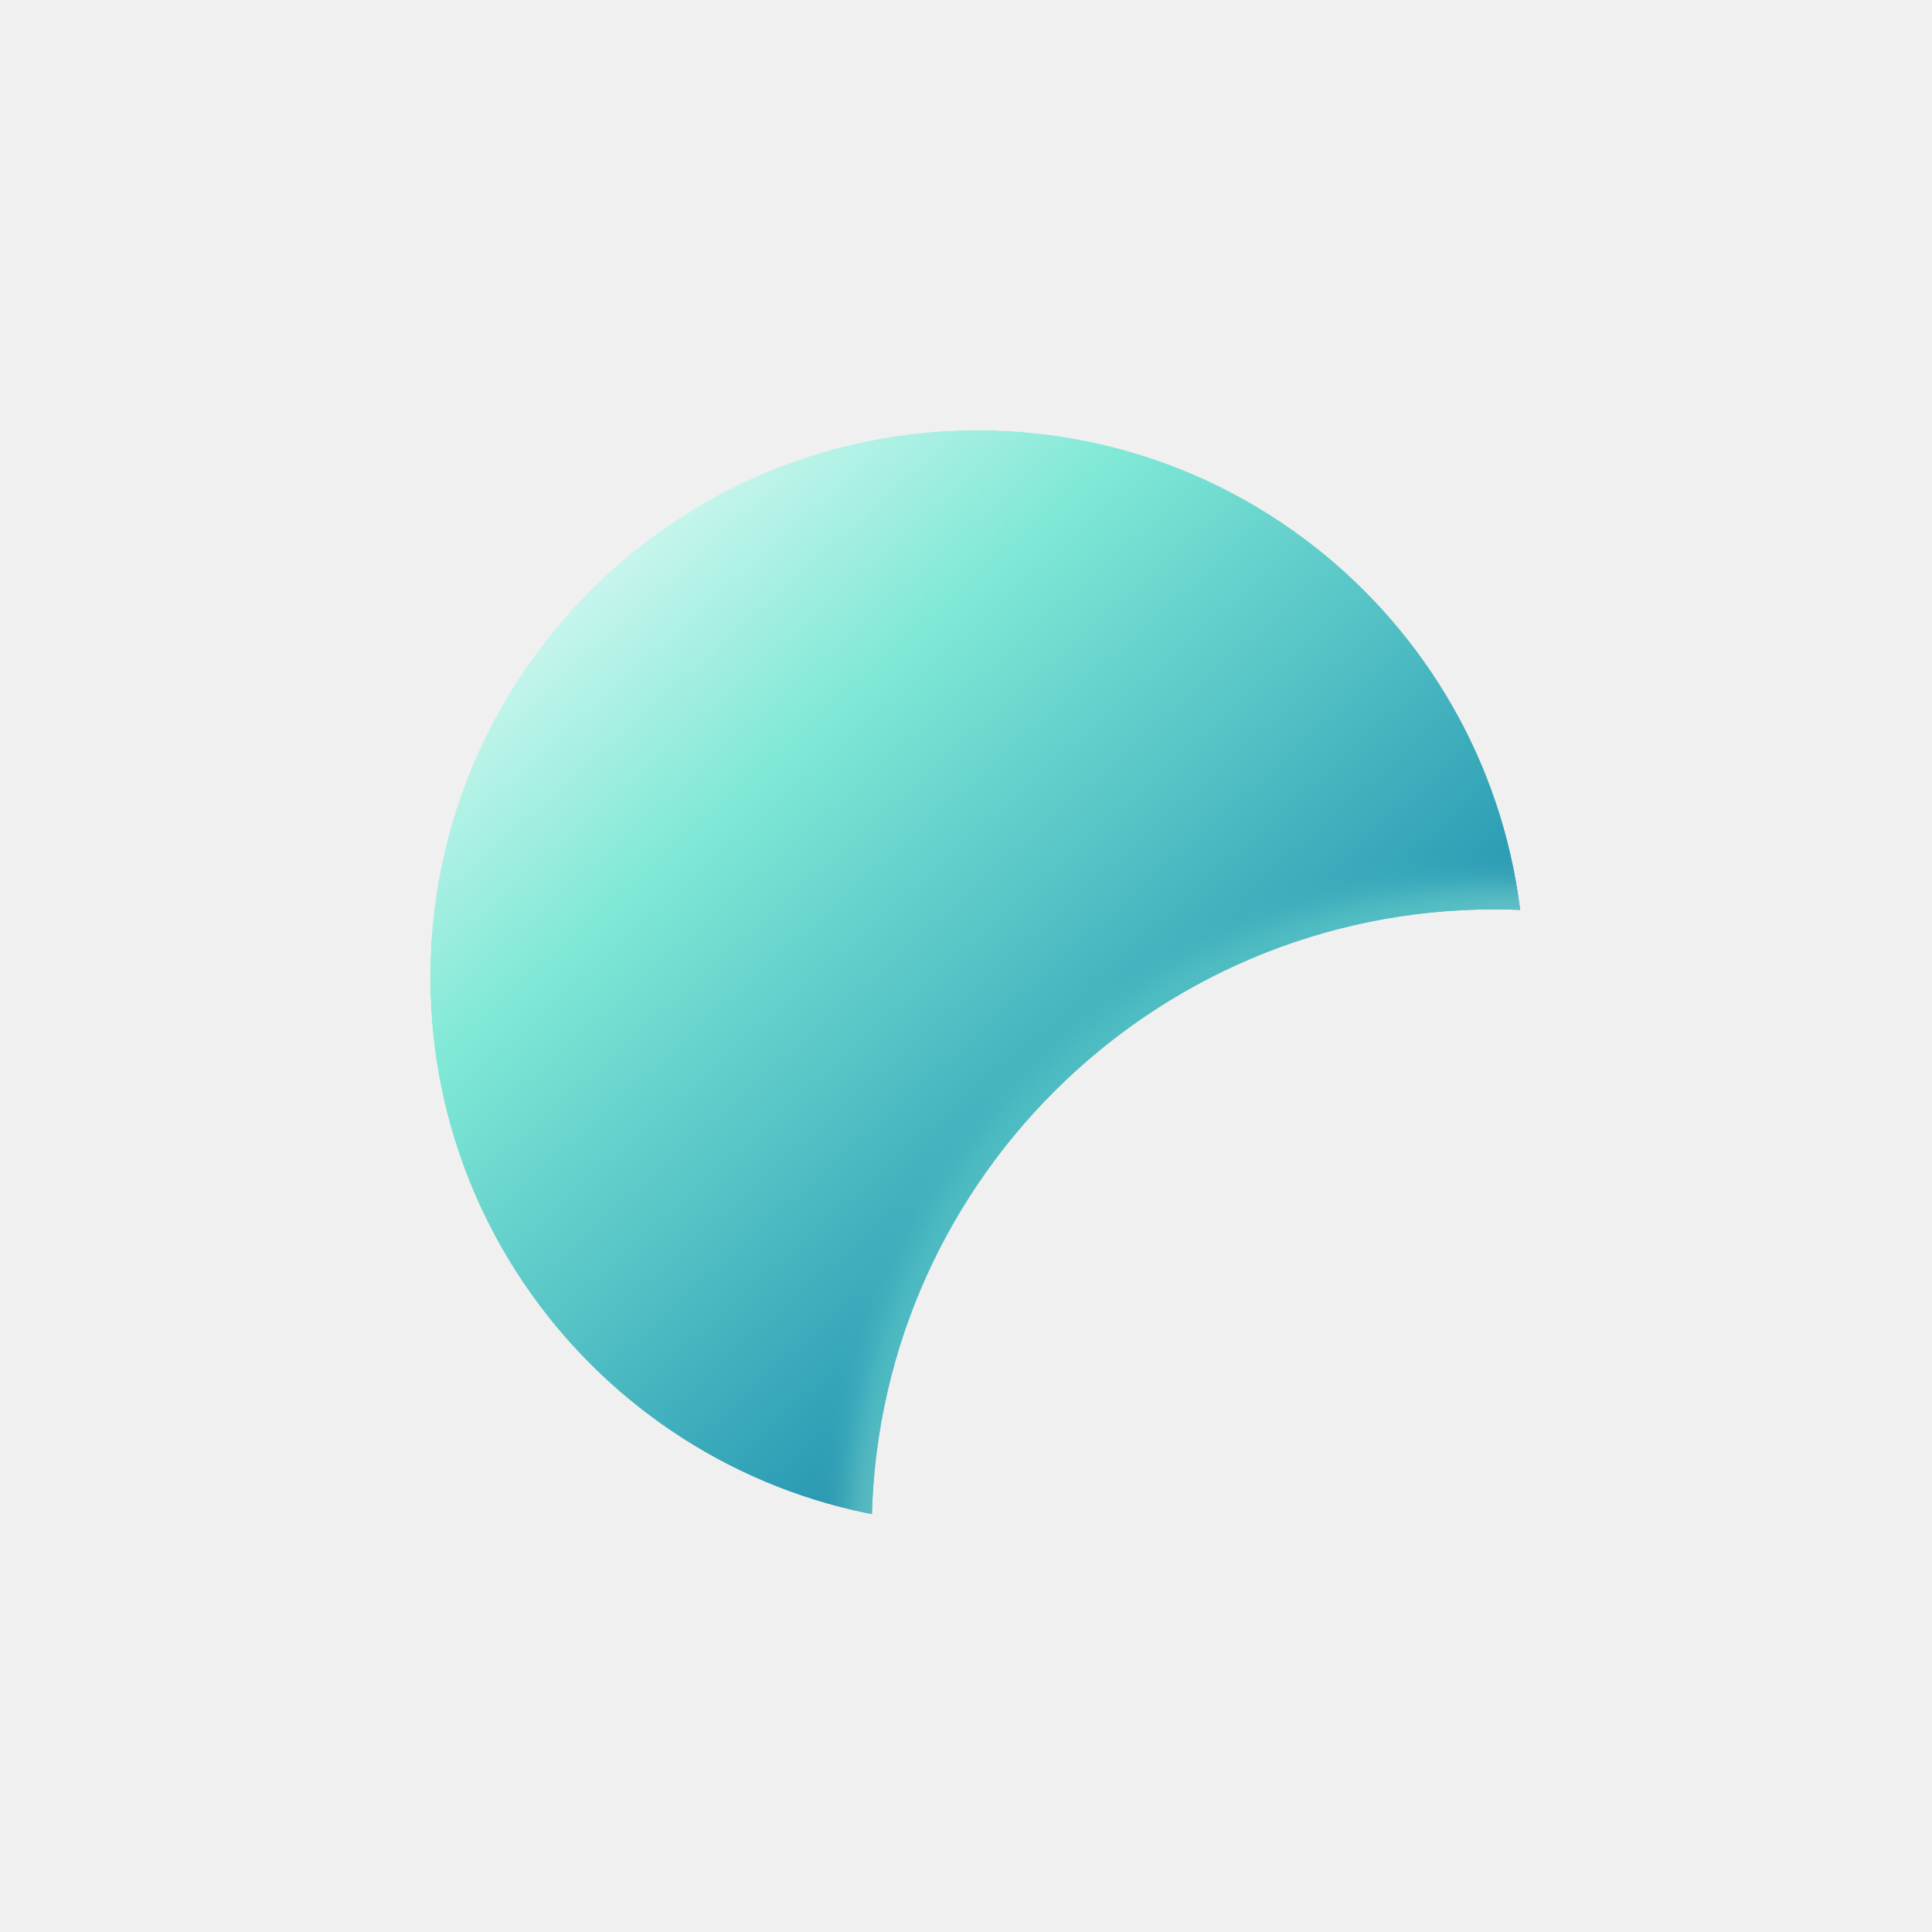
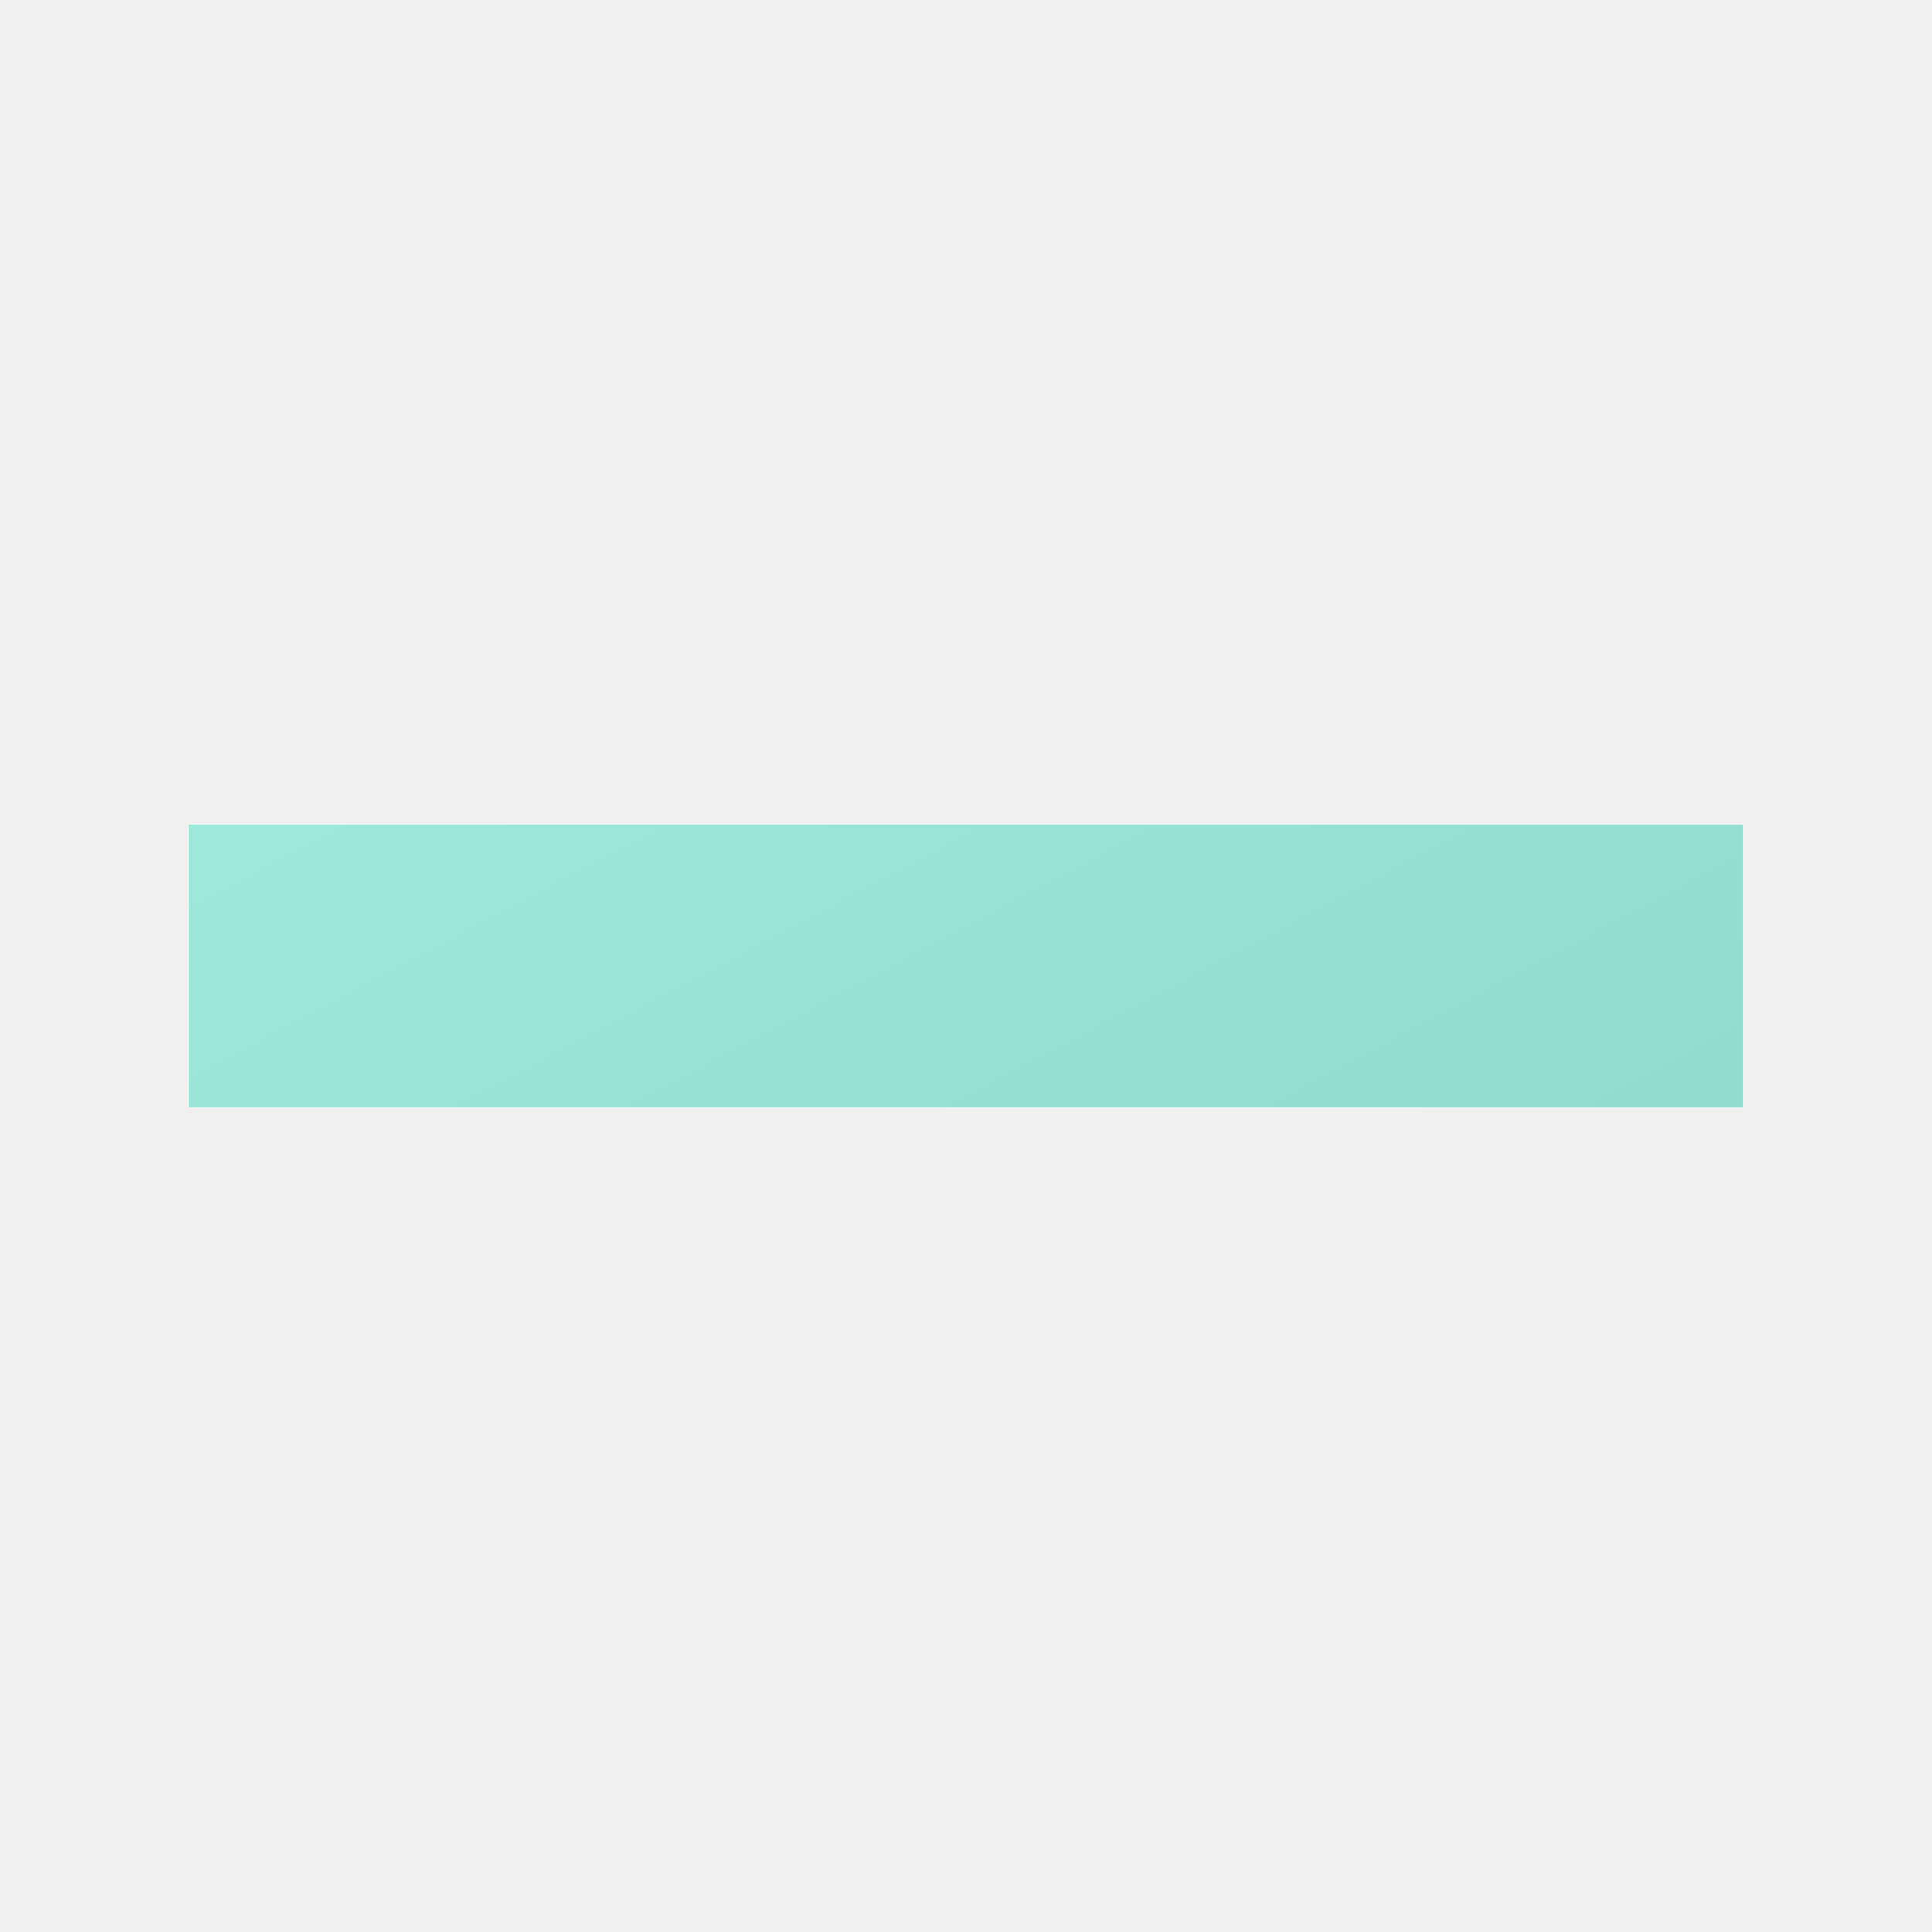
<svg xmlns="http://www.w3.org/2000/svg" width="1024" height="1024" viewBox="0 0 1024 1024">
  <defs>
-     <linearGradient id="lit" x1="0.06" y1="0.02" x2="0.92" y2="0.98">
-       <stop offset="0" stop-color="#F6FEFB" />
-       <stop offset="0.30" stop-color="#7FE8D6" />
-       <stop offset="0.68" stop-color="#2E9FB6" />
-       <stop offset="1" stop-color="#175F80" />
+     <linearGradient id="s0" gradientUnits="userSpaceOnUse" x1="343.0" y1="194.1" x2="681.0" y2="829.9">
+       <stop offset="0" stop-color="#267D99" />
+       <stop offset="1" stop-color="#176C88" />
    </linearGradient>
-     <linearGradient id="rim" x1="0.0" y1="0.0" x2="1.0" y2="1.0">
-       <stop offset="0" stop-color="#4FD8C4" stop-opacity="0" />
-       <stop offset="0.30" stop-color="#9BE9DC" stop-opacity="1" />
-       <stop offset="0.62" stop-color="#F6FEFB" stop-opacity="0.95" />
-       <stop offset="0.86" stop-color="#7FE8D6" stop-opacity="0.55" />
-       <stop offset="1" stop-color="#4FD8C4" stop-opacity="0" />
+     <linearGradient id="s1" gradientUnits="userSpaceOnUse" x1="343.0" y1="194.1" x2="681.0" y2="829.9">
+       <stop offset="0" stop-color="#36A8B8" />
+       <stop offset="1" stop-color="#2797A6" />
    </linearGradient>
-     <filter id="bR" x="-70%" y="-70%" width="240%" height="240%" color-interpolation-filters="sRGB">
-       <feGaussianBlur stdDeviation="10" />
+     <clipPath id="c2">
+       <path d="M-80,75.0 C300,75.0 560,290.0 1104,290.0 L1104,440.0 C560,440.0 300,225.0 -80,225.0 Z" fill="#000" />
+     </clipPath>
+     <filter id="b3" x="-40%" y="-40%" width="180%" height="180%" color-interpolation-filters="sRGB">
+       <feGaussianBlur stdDeviation="13.0" />
    </filter>
-     <mask id="cut">
-       <circle cx="518" cy="518" r="290" fill="#fff" />
-       <circle cx="792" cy="812" r="330" fill="#000" />
-     </mask>
-     <clipPath id="disc">
-       <circle cx="518" cy="518" r="290" />
+     <clipPath id="c4">
+       <path d="M-80,799.0 C300,799.0 560,584.0 1104,584.0 L1104,734.0 C560,734.0 300,949.0 -80,949.0 Z" fill="#000" />
+     </clipPath>
+     <linearGradient id="s5" gradientUnits="userSpaceOnUse" x1="343.0" y1="194.1" x2="681.0" y2="829.9">
+       <stop offset="0" stop-color="#A0EADE" />
+       <stop offset="1" stop-color="#8FD8CC" />
+     </linearGradient>
+     <linearGradient id="s6" gradientUnits="userSpaceOnUse" x1="343.0" y1="194.1" x2="681.0" y2="829.9">
+       <stop offset="0" stop-color="#267D99" />
+       <stop offset="1" stop-color="#176C88" />
+     </linearGradient>
+     <linearGradient id="s7" gradientUnits="userSpaceOnUse" x1="343.0" y1="194.1" x2="681.0" y2="829.9">
+       <stop offset="0" stop-color="#36A8B8" />
+       <stop offset="1" stop-color="#2797A6" />
+     </linearGradient>
+     <clipPath id="c8">
+       <path d="M-80,66.0 C300,66.0 560,263.4 1104,263.4 L1104,431.4 C560,431.4 300,234.0 -80,234.0 Z" fill="#000" />
+     </clipPath>
+     <clipPath id="c9">
+       <path d="M-80,790.0 C300,790.0 560,592.6 1104,592.6 L1104,760.6 C560,760.6 300,958.0 -80,958.0 Z" fill="#000" />
+     </clipPath>
+     <linearGradient id="s10" gradientUnits="userSpaceOnUse" x1="343.0" y1="194.1" x2="681.0" y2="829.9">
+       <stop offset="0" stop-color="#A0EADE" />
+       <stop offset="1" stop-color="#8FD8CC" />
+     </linearGradient>
+     <linearGradient id="s11" gradientUnits="userSpaceOnUse" x1="343.0" y1="194.1" x2="681.0" y2="829.9">
+       <stop offset="0" stop-color="#267D99" />
+       <stop offset="1" stop-color="#176C88" />
+     </linearGradient>
+     <linearGradient id="s12" gradientUnits="userSpaceOnUse" x1="343.0" y1="194.1" x2="681.0" y2="829.9">
+       <stop offset="0" stop-color="#36A8B8" />
+       <stop offset="1" stop-color="#2797A6" />
+     </linearGradient>
+     <linearGradient id="s13" gradientUnits="userSpaceOnUse" x1="343.0" y1="194.1" x2="681.0" y2="829.9">
+       <stop offset="0" stop-color="#A0EADE" />
+       <stop offset="1" stop-color="#8FD8CC" />
+     </linearGradient>
+     <clipPath id="t">
+       <path d="M100,285.4 A185.4,185.4 0 0 1 285.4,100 L738.6,100 A185.4,185.4 0 0 1 924,285.4 L924,738.6 A185.4,185.4 0 0 1 738.6,924 L285.4,924 A185.4,185.4 0 0 1 100,738.6 Z" />
    </clipPath>
  </defs>
-   <circle cx="518" cy="518" r="290" fill="url(#lit)" mask="url(#cut)" />
-   <g clip-path="url(#disc)" mask="url(#cut)">
-     <circle cx="792" cy="812" r="330" fill="none" stroke="url(#rim)" stroke-width="16" filter="url(#bR)" />
+   <g clip-path="url(#t)">
+     <path d="M-80,437.0 C300,437.0 560,437.0 1104,437.0 L1104,587.0 C560,587.0 300,587.0 -80,587.0 Z" fill="url(#s13)" />
  </g>
</svg>
